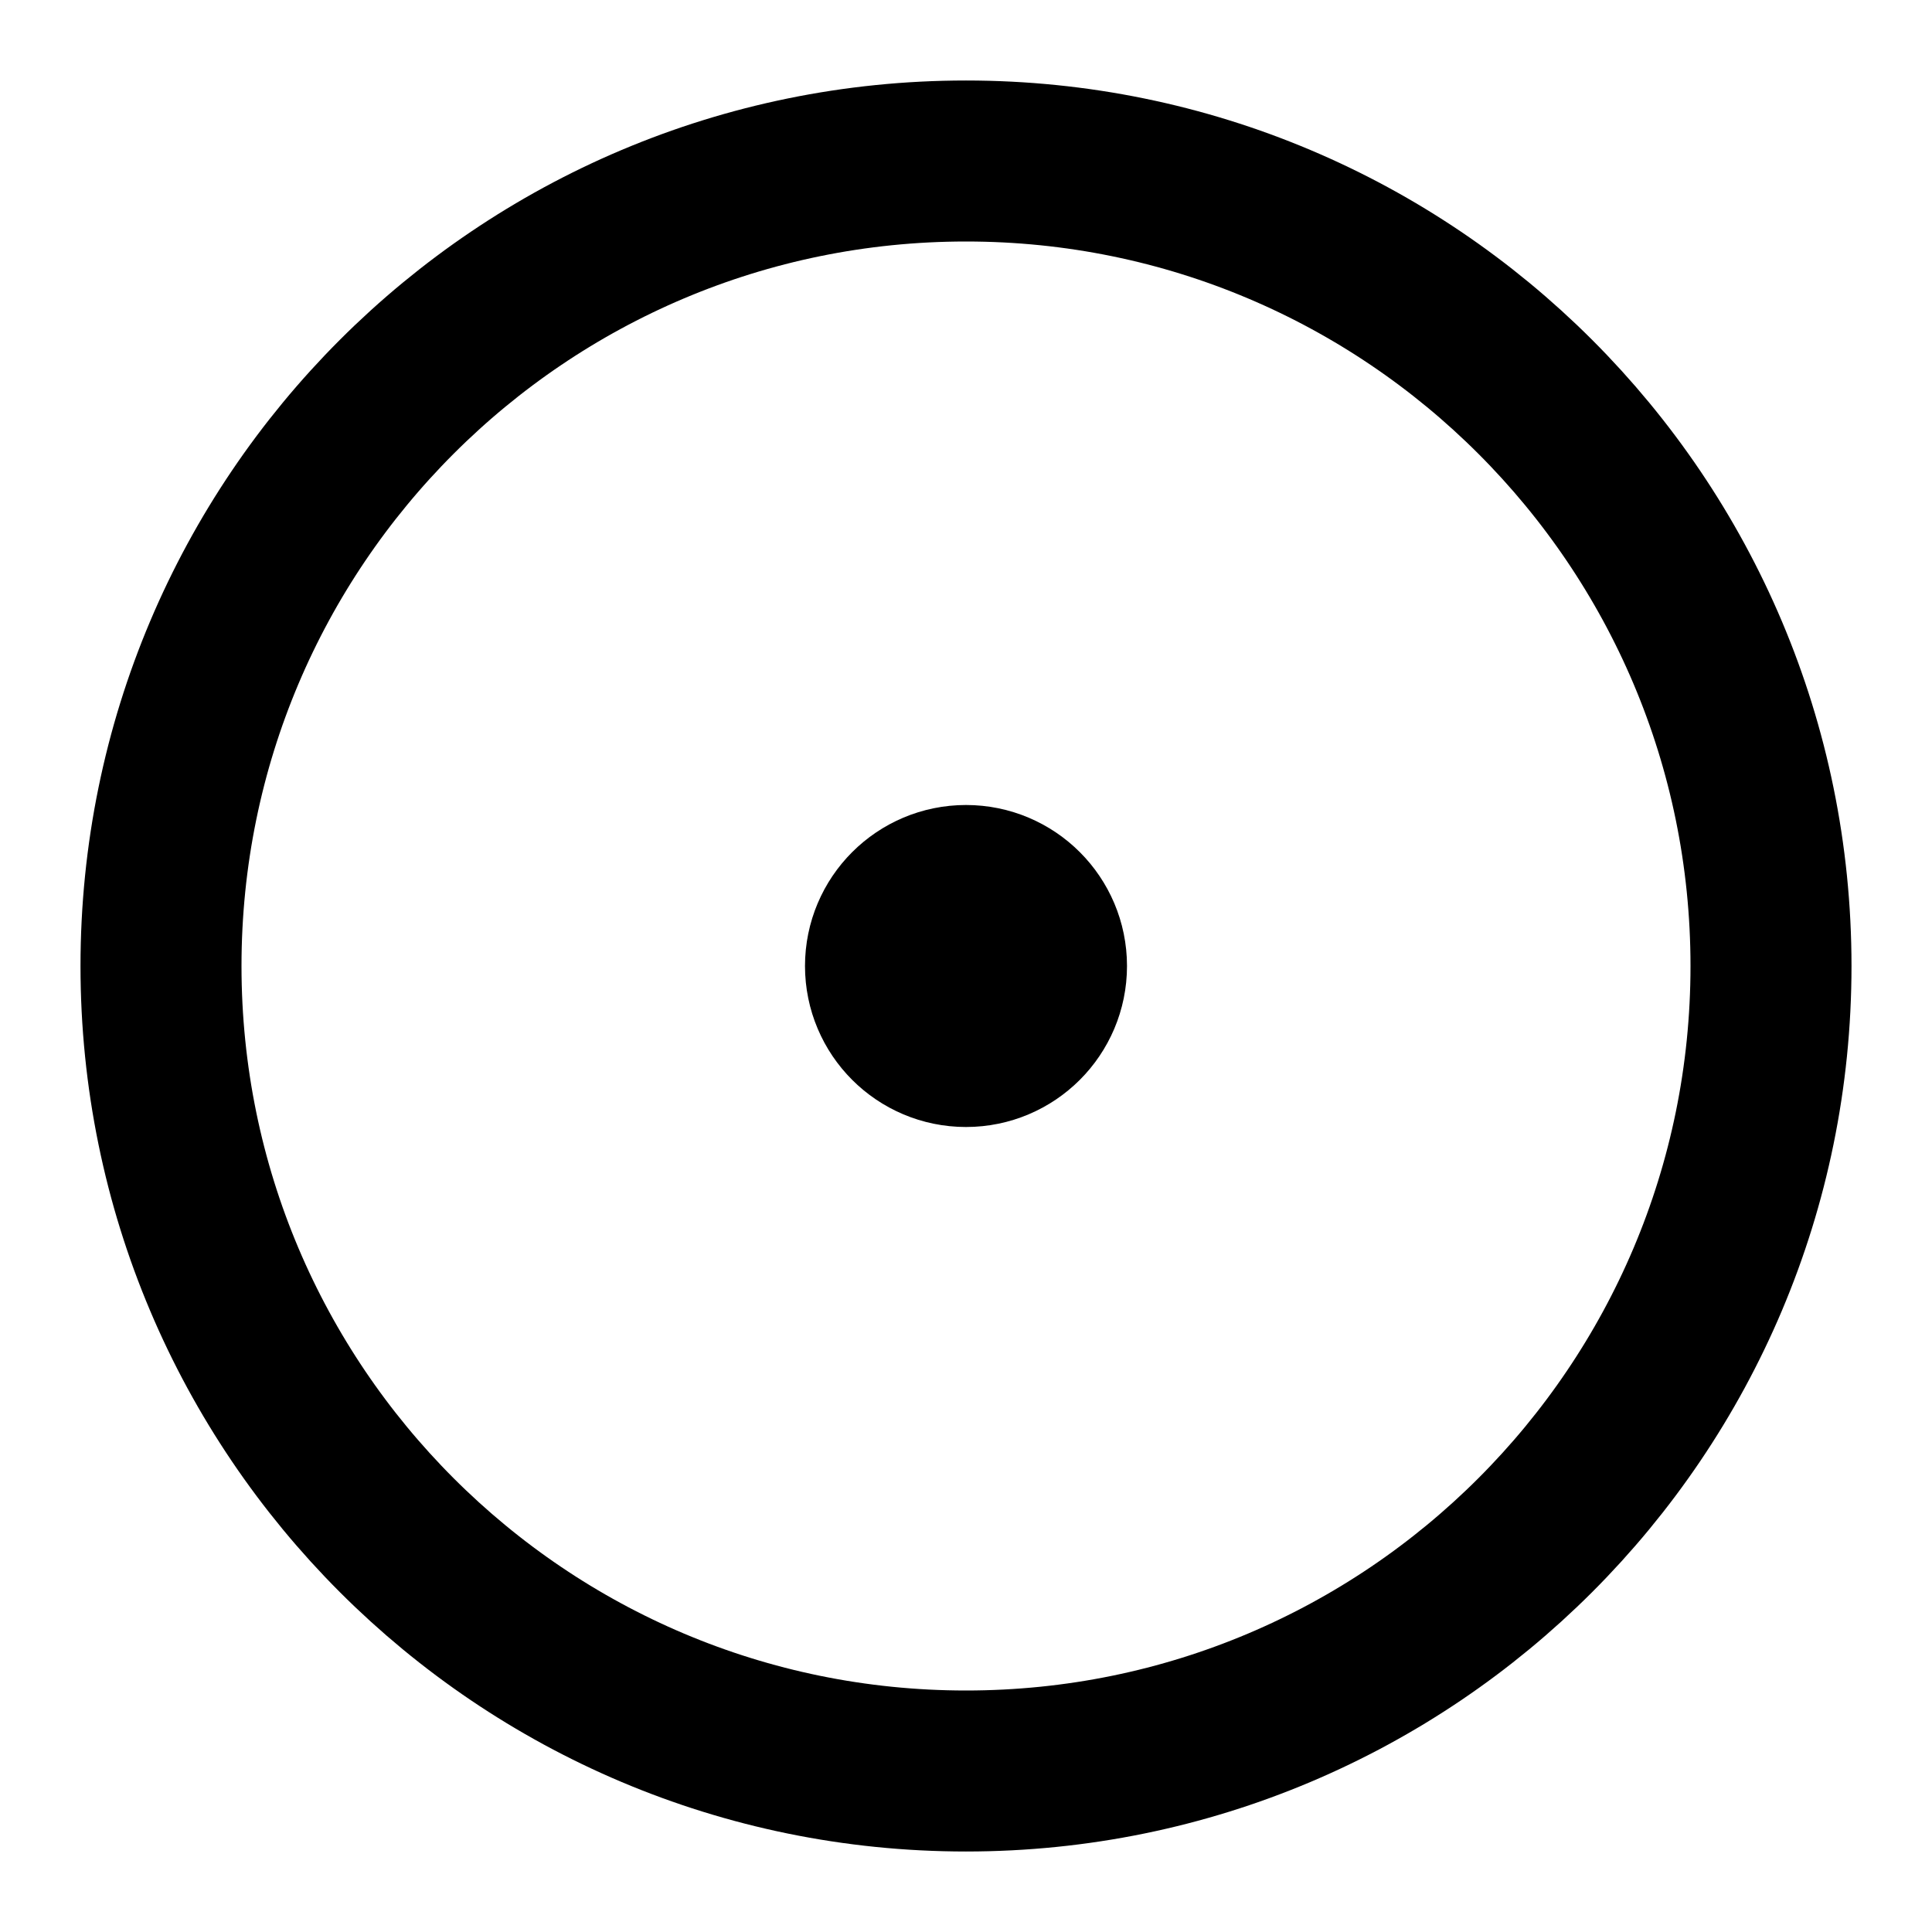
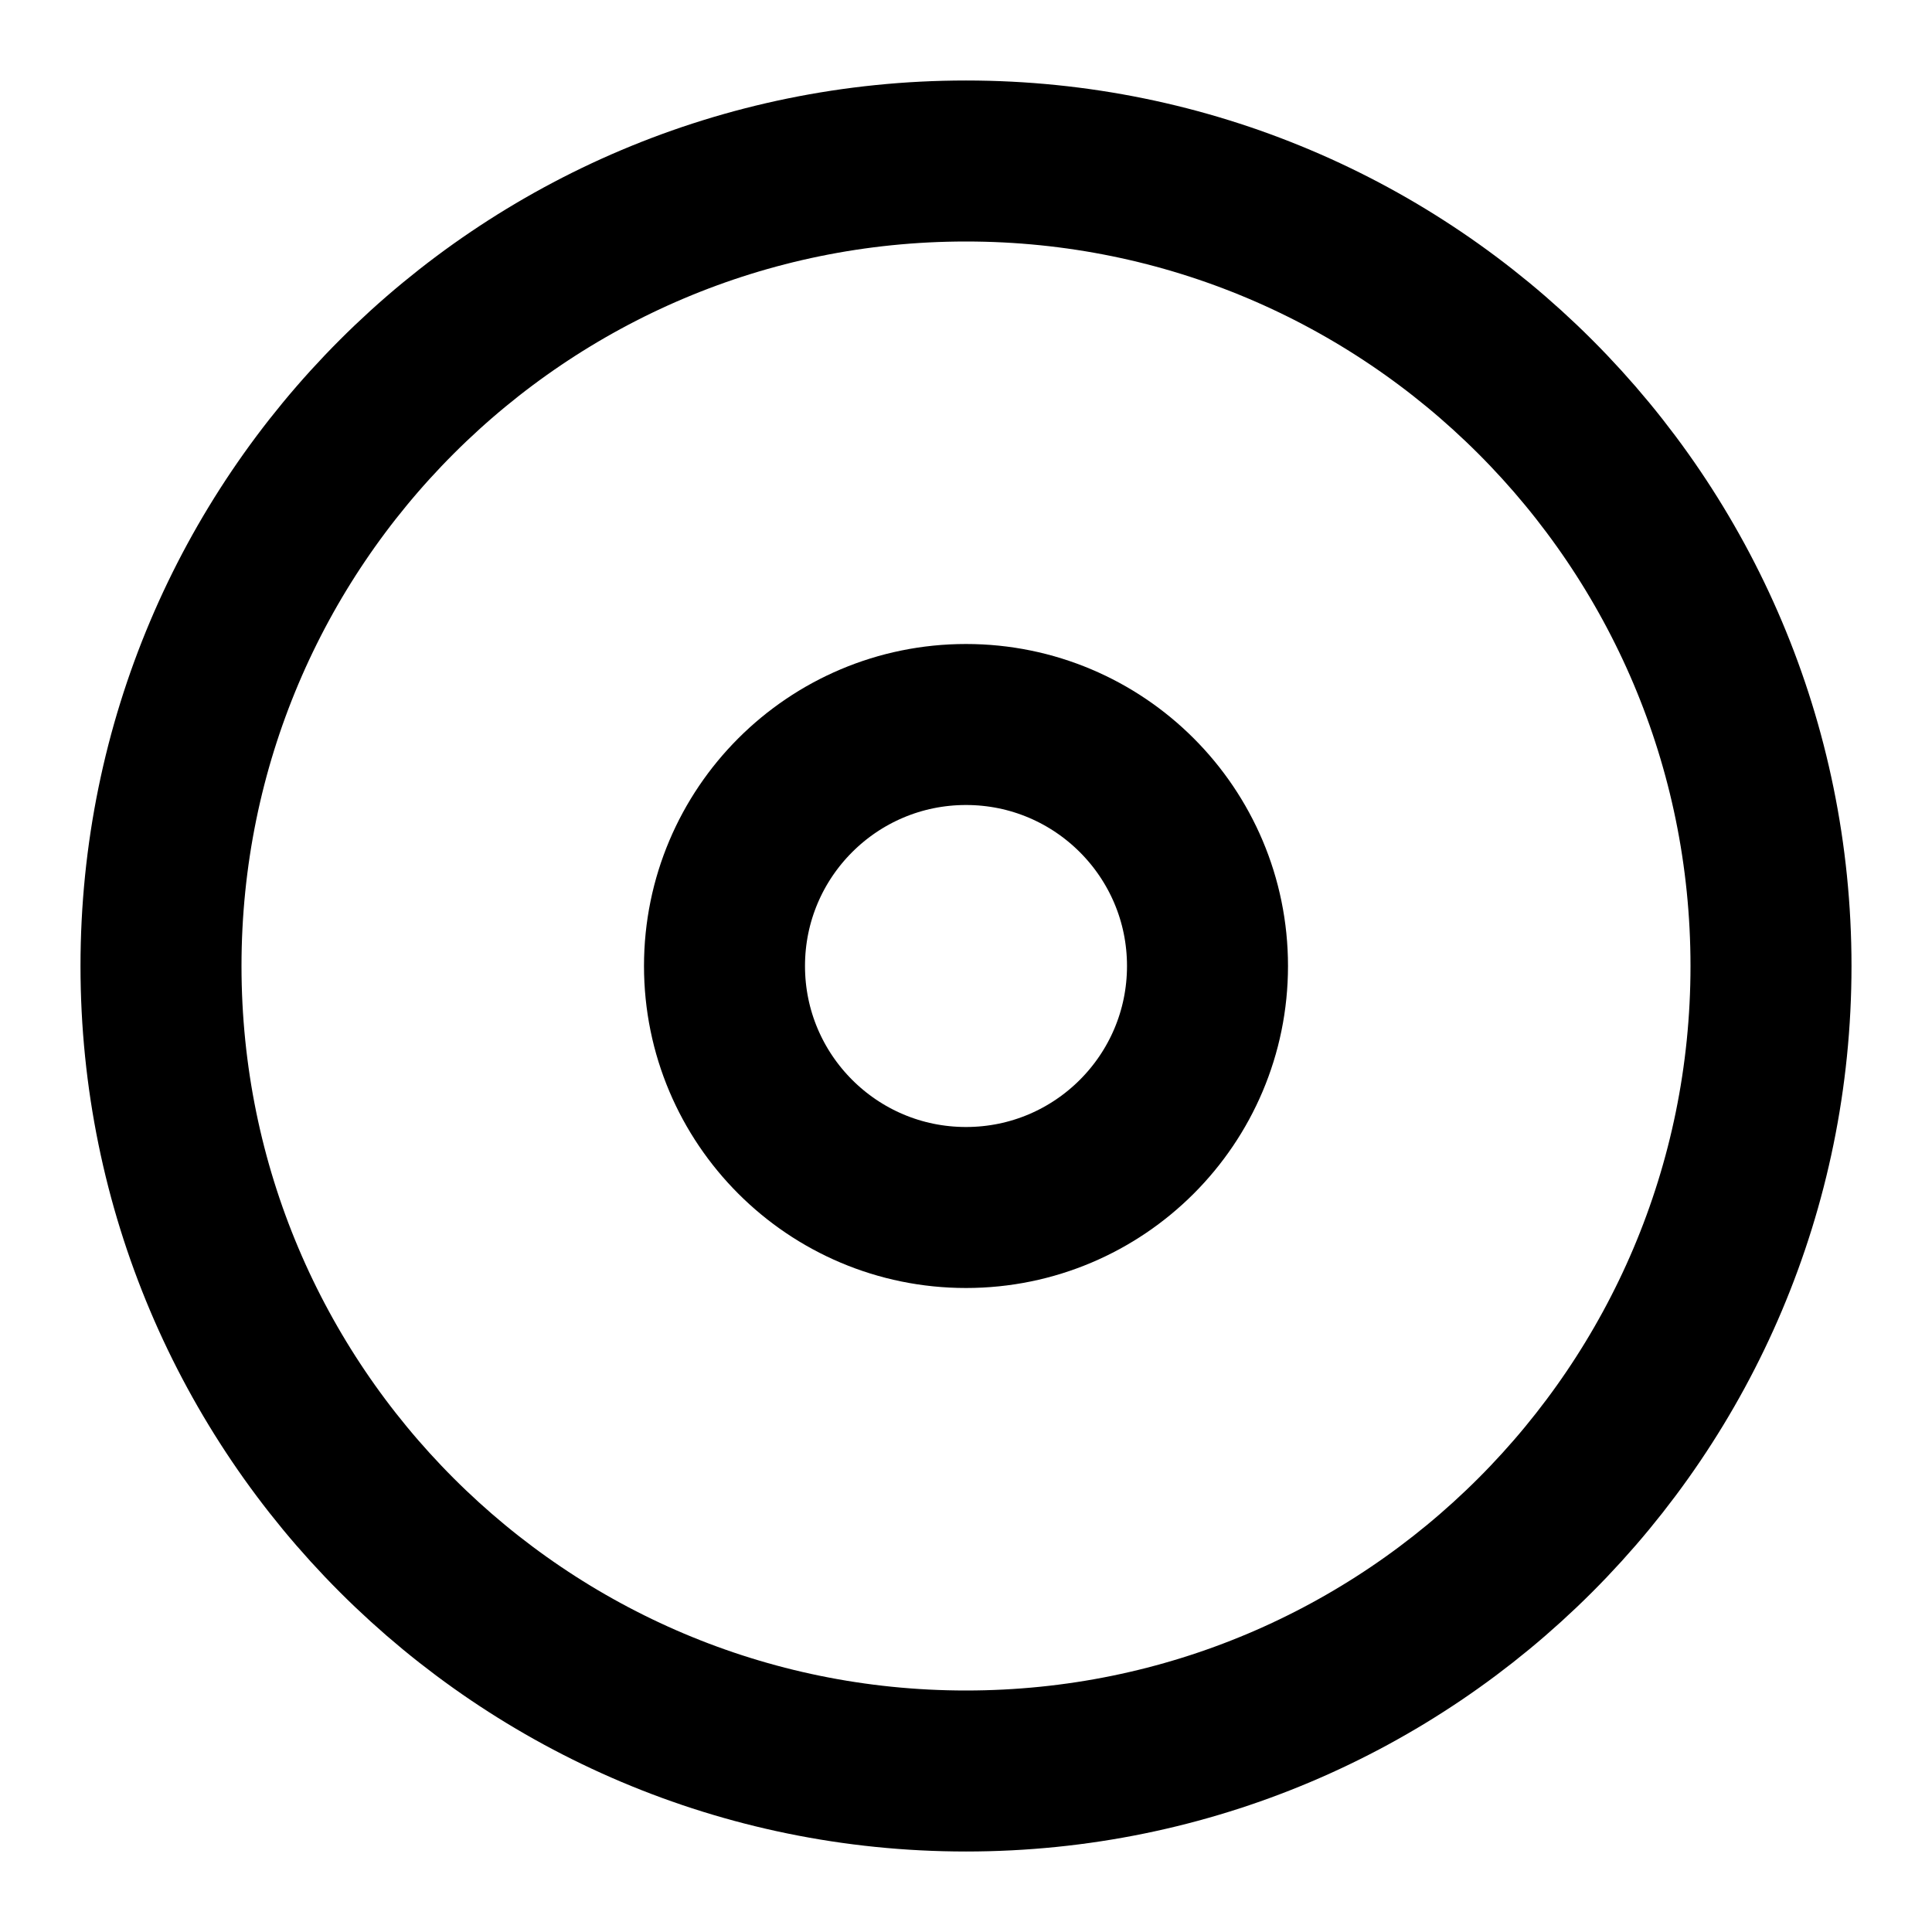
<svg viewBox="0 0 24 24" fill="none" stroke="currentColor" stroke-width="2" stroke-linecap="round" stroke-linejoin="round">
-   <circle cx="12" cy="12" r="10" />
-   <circle cx="12" cy="12" r="1" />
+   <path d="M12 22c5.523 0 10-4.477 10-10S17.523 2 12 2 2 6.477 2 12s4.477 10 10 10Z" />
+   <path d="M12 15a3 3 0 1 0 0-6 3 3 0 0 0 0 6Z" />
</svg>
